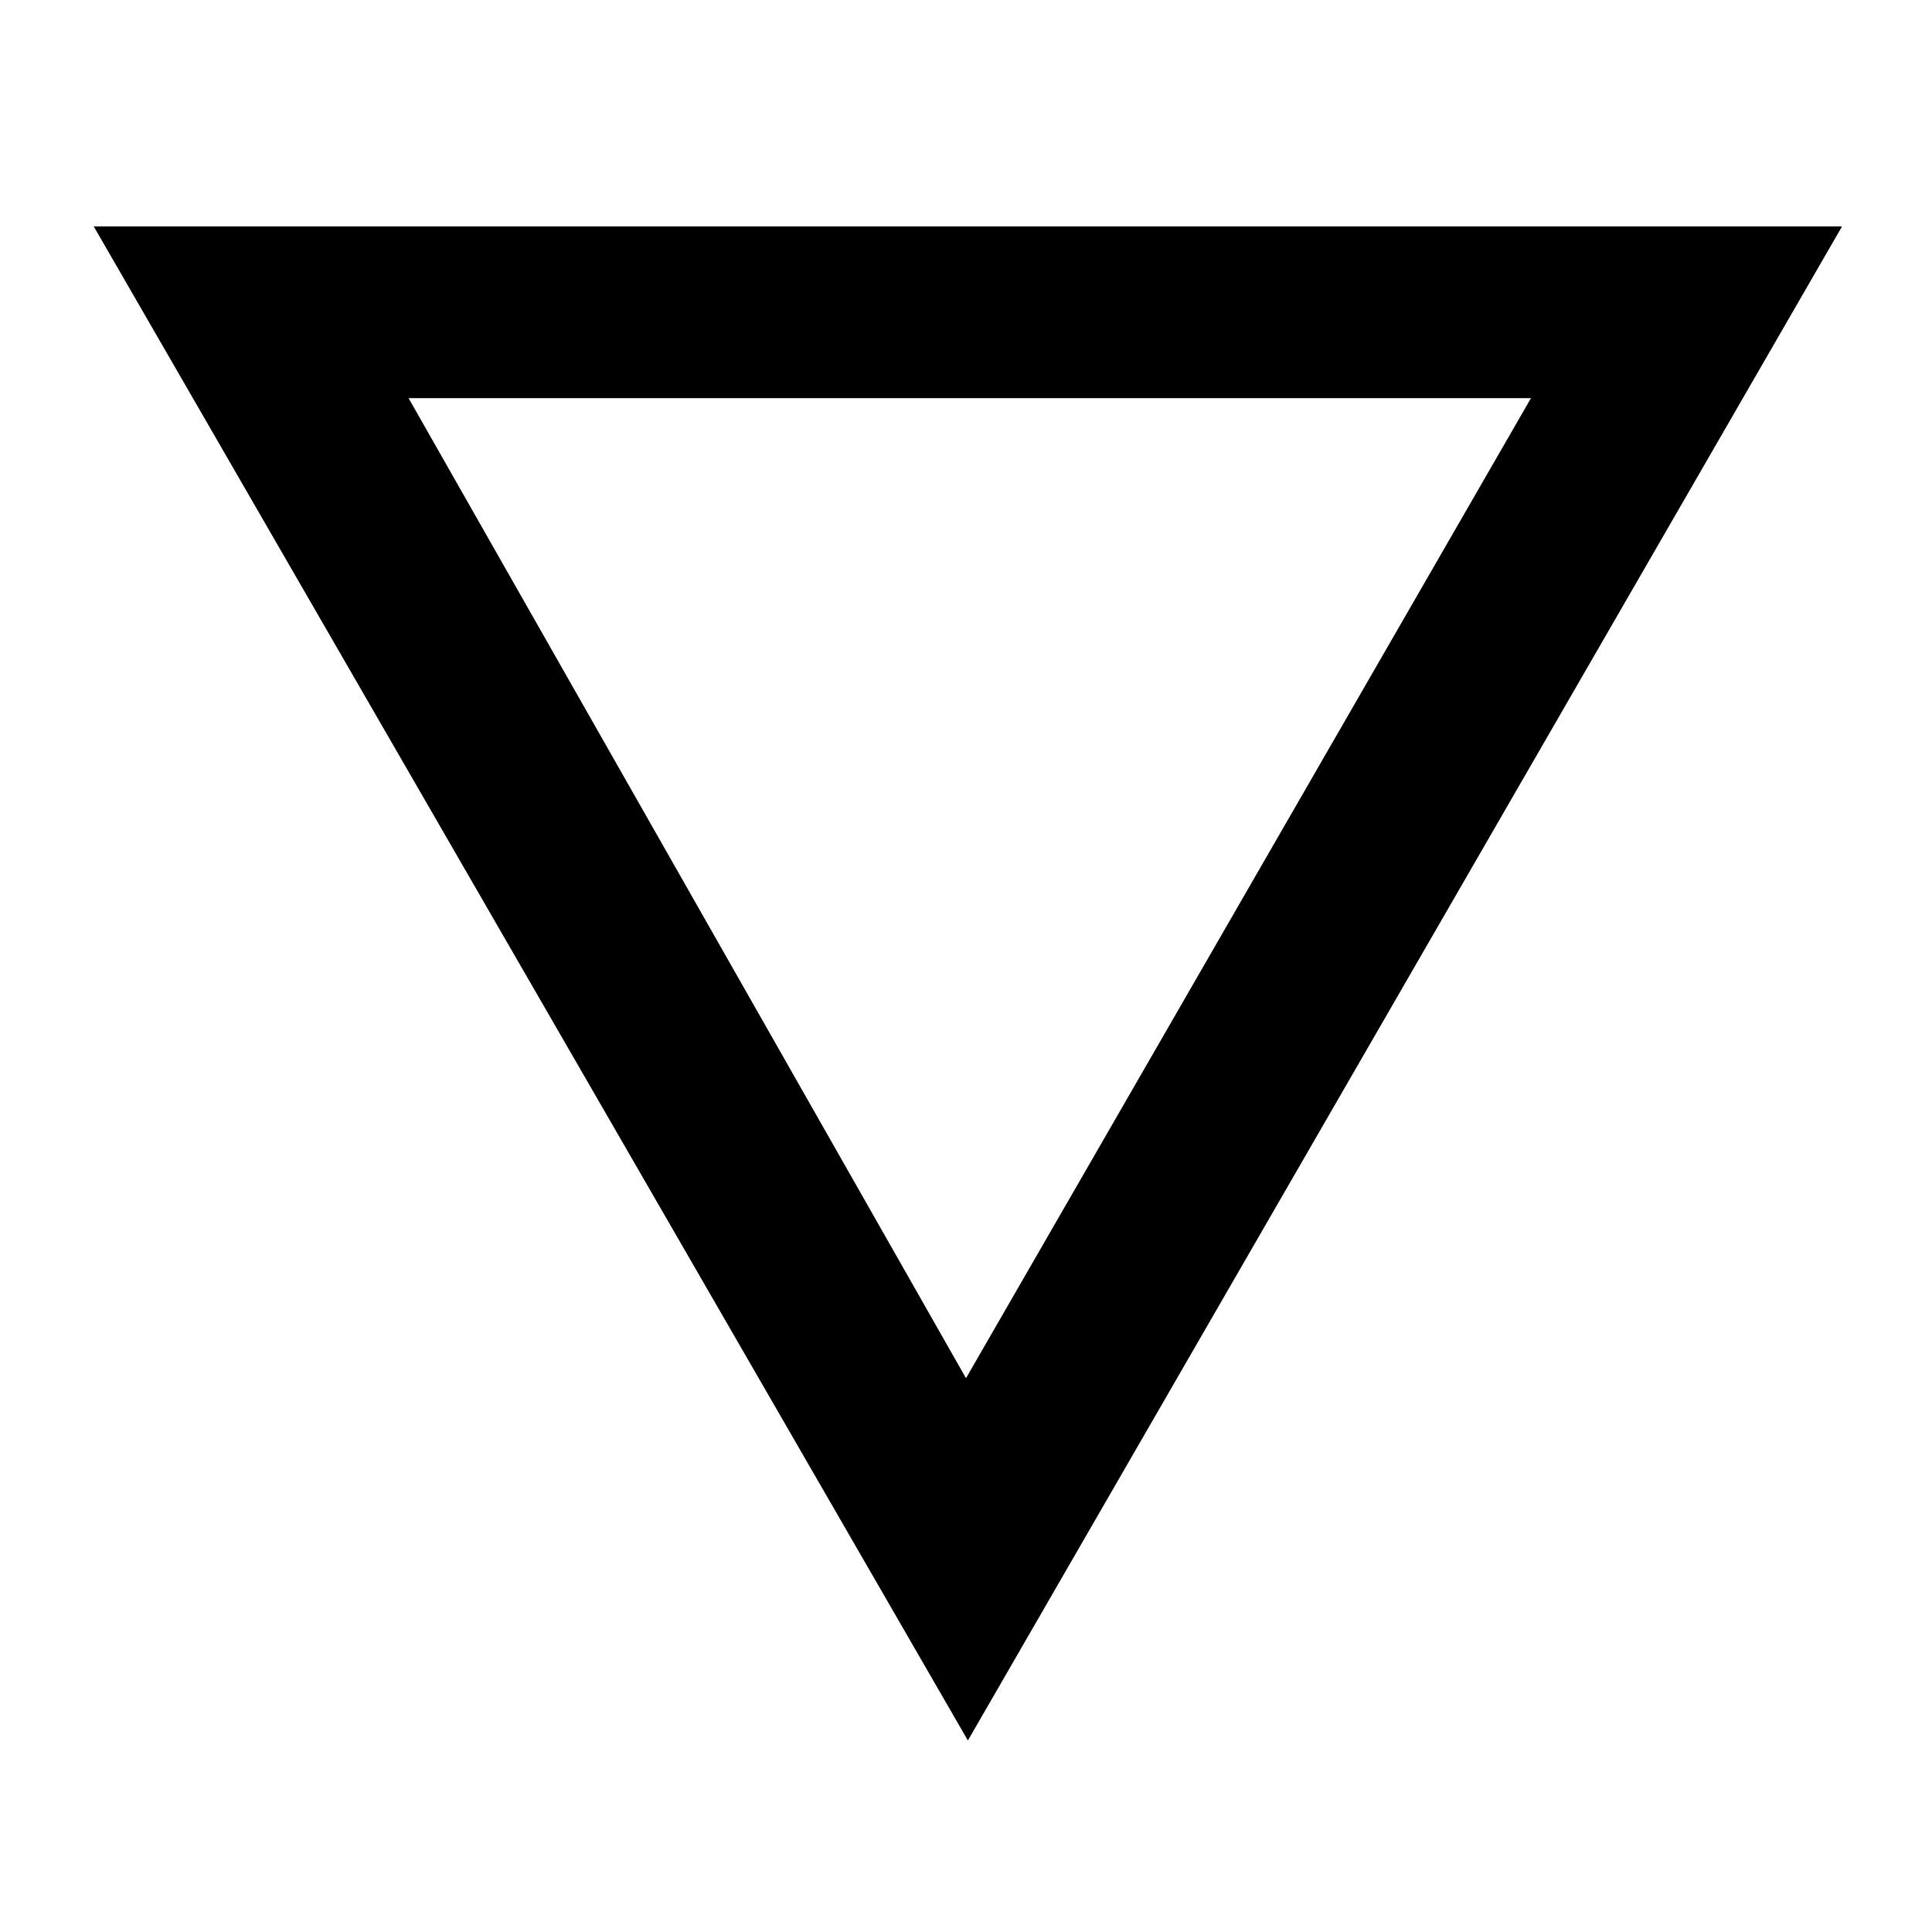
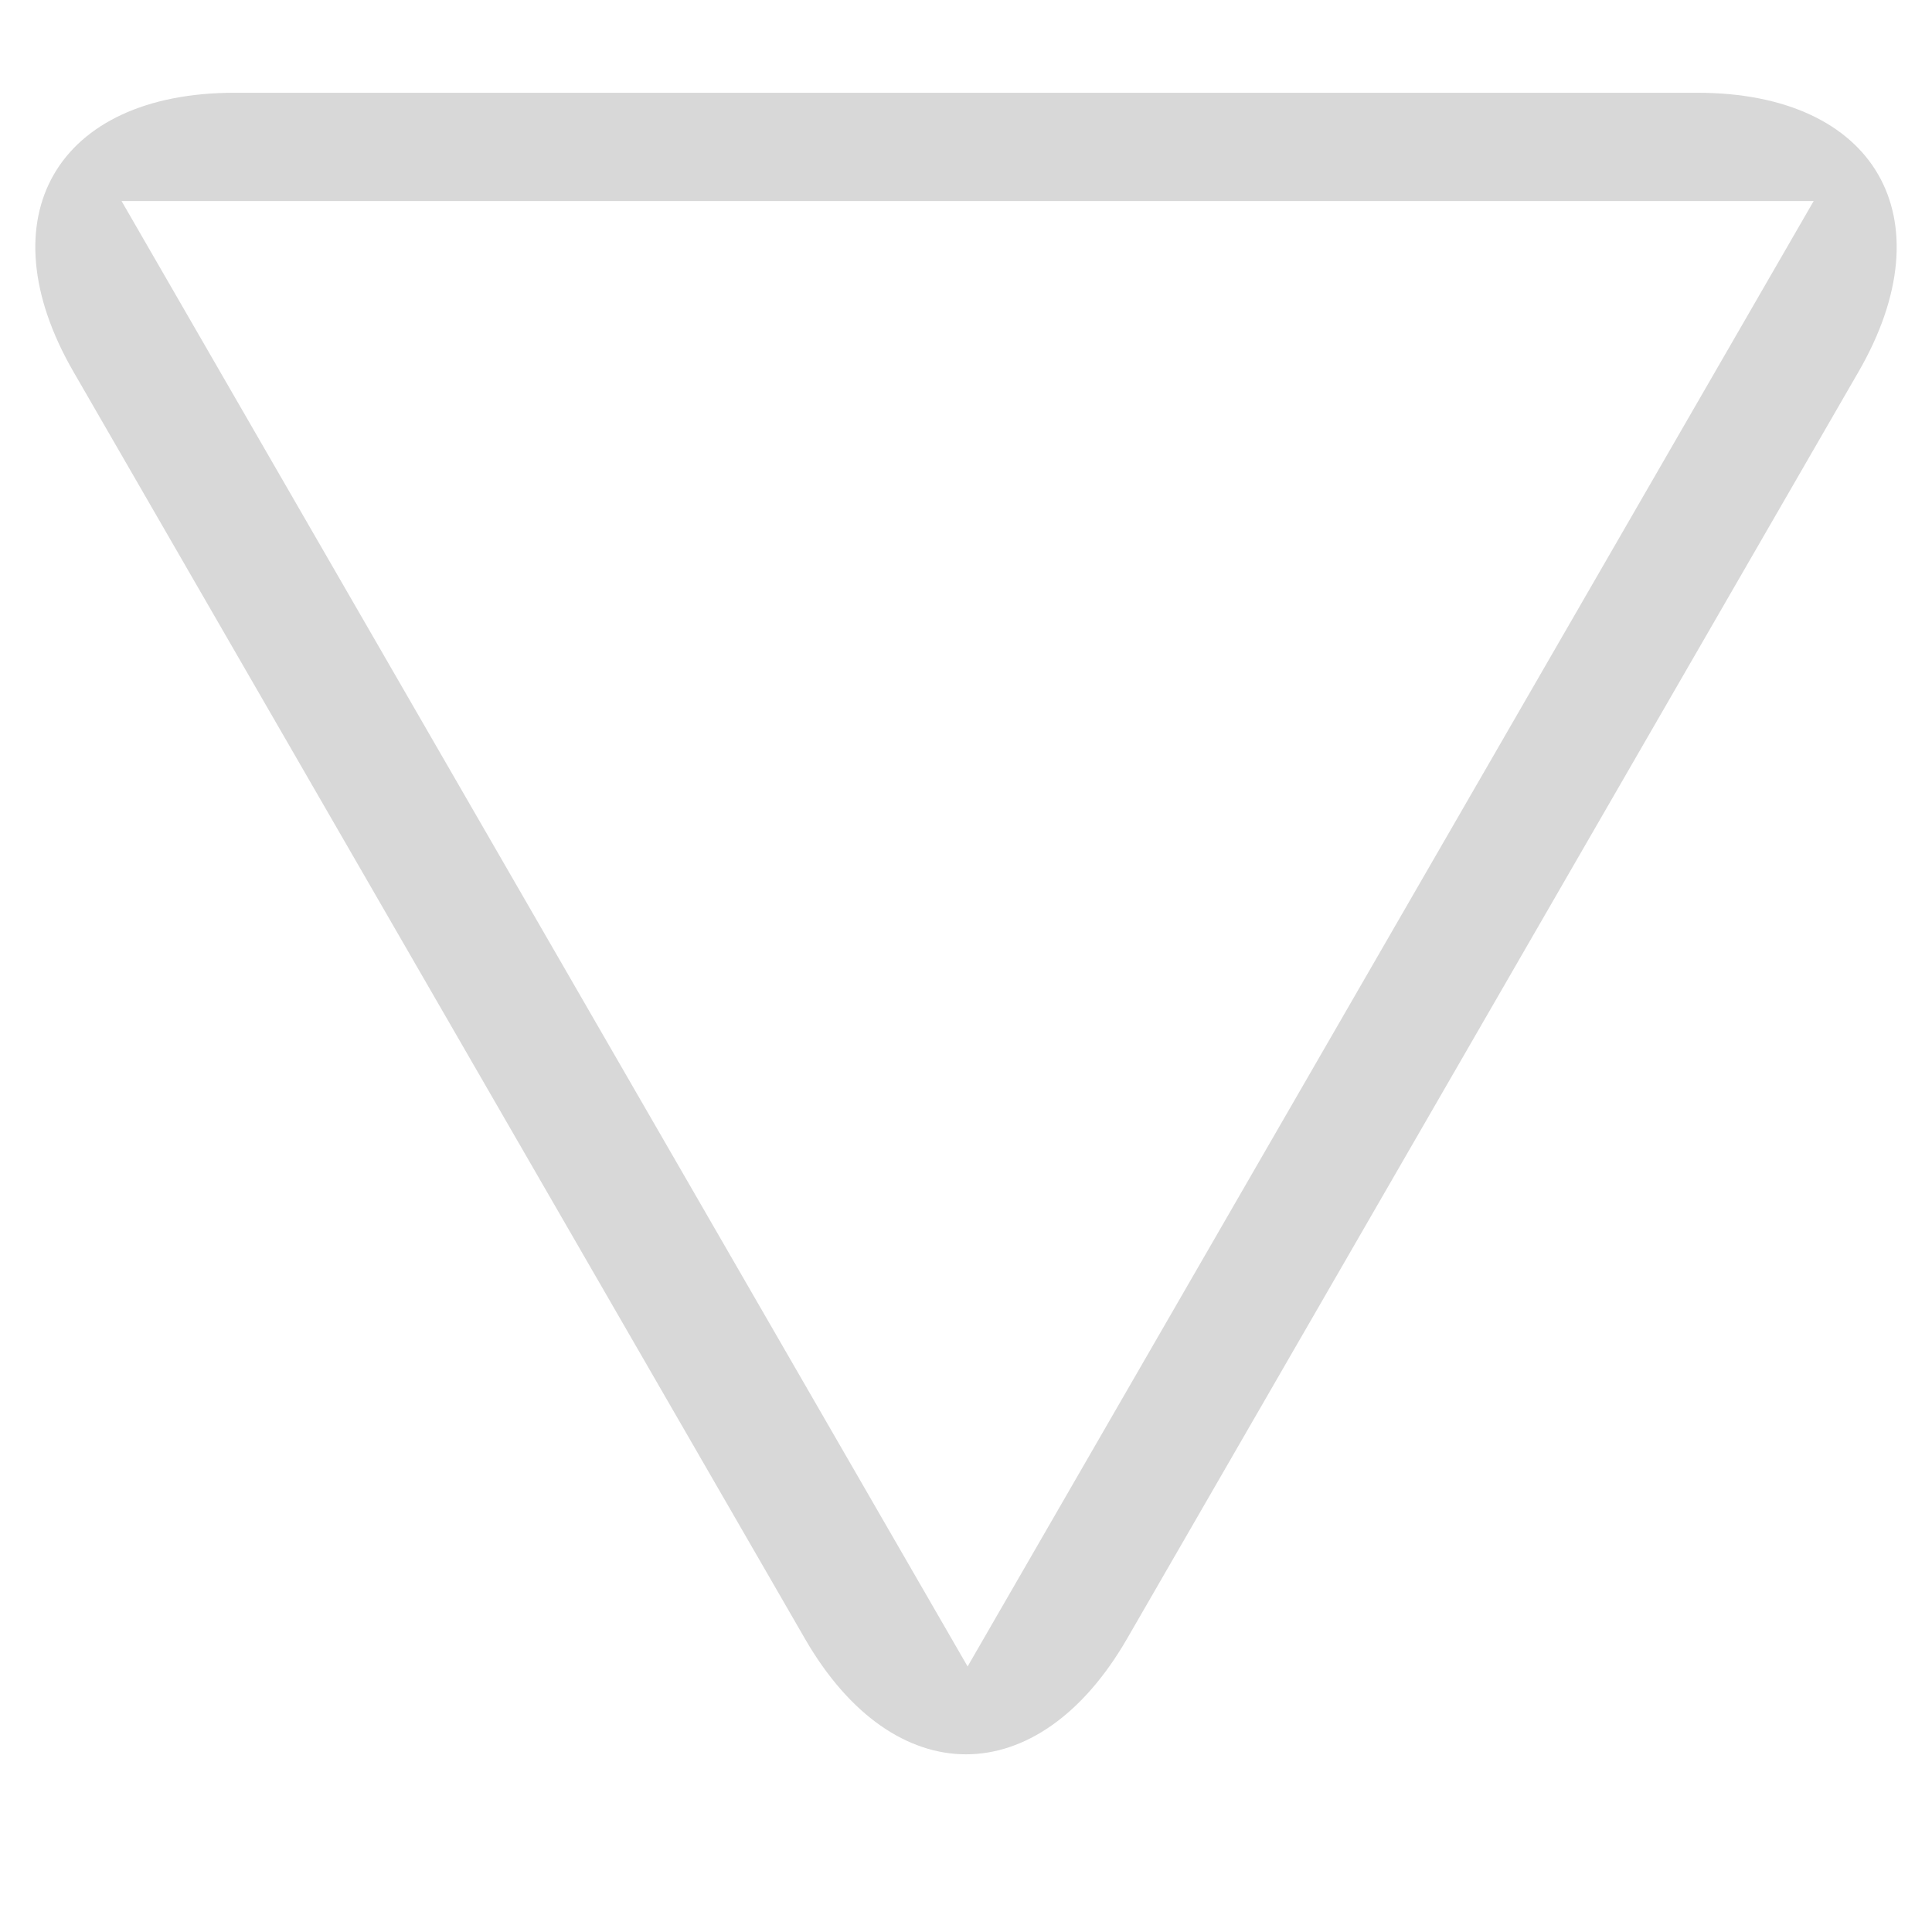
- <svg xmlns="http://www.w3.org/2000/svg" width="512px" height="512px" viewBox="0 0 512 512" version="1.1">
+ <svg xmlns="http://www.w3.org/2000/svg" width="600px" height="600px" viewBox="0 0 600 600" version="1.1">
  <defs />
-   <g id="Page-1" stroke="none" stroke-width="1" fill="none" fill-rule="evenodd">
-     <g id="tri-r-o" fill="#000000">
-       <path d="M256.5,461.25 L24.838,461.25 L140.669,260.625 L256.5,60 L372.331,260.625 L488.162,461.25 L256.5,461.25 Z M107.279,415.734 L257,156.016 L404.721,415.734 L107.279,415.734 Z" id="Star-1" transform="translate(256.5, 260.625) rotate(-180) translate(-256.5, -260.625) " />
+   <g id="triangles" stroke="none" stroke-width="1" fill="none" fill-rule="evenodd">
+     <g id="tri-r-o" fill="#D8D8D8">
+       <path d="M72.8,544.819 C17.567,544.819 -4.823,506.049 22.796,458.211 L136.397,261.449 L249.997,64.688 C277.613,16.856 322.384,16.85 350.003,64.688 L463.603,261.449 L577.204,458.211 C604.82,506.043 582.439,544.819 527.2,544.819 L300,544.819 L72.8,544.819 Z M299.5,511.203 L36.743,511.203 L168.121,283.649 L299.5,56.094 L430.879,283.649 L562.257,511.203 L299.5,511.203 Z" id="Star-7" transform="translate(299.9999, 286.8153) rotate(-180) translate(-299.9999, -286.8153) " />
    </g>
  </g>
</svg>
